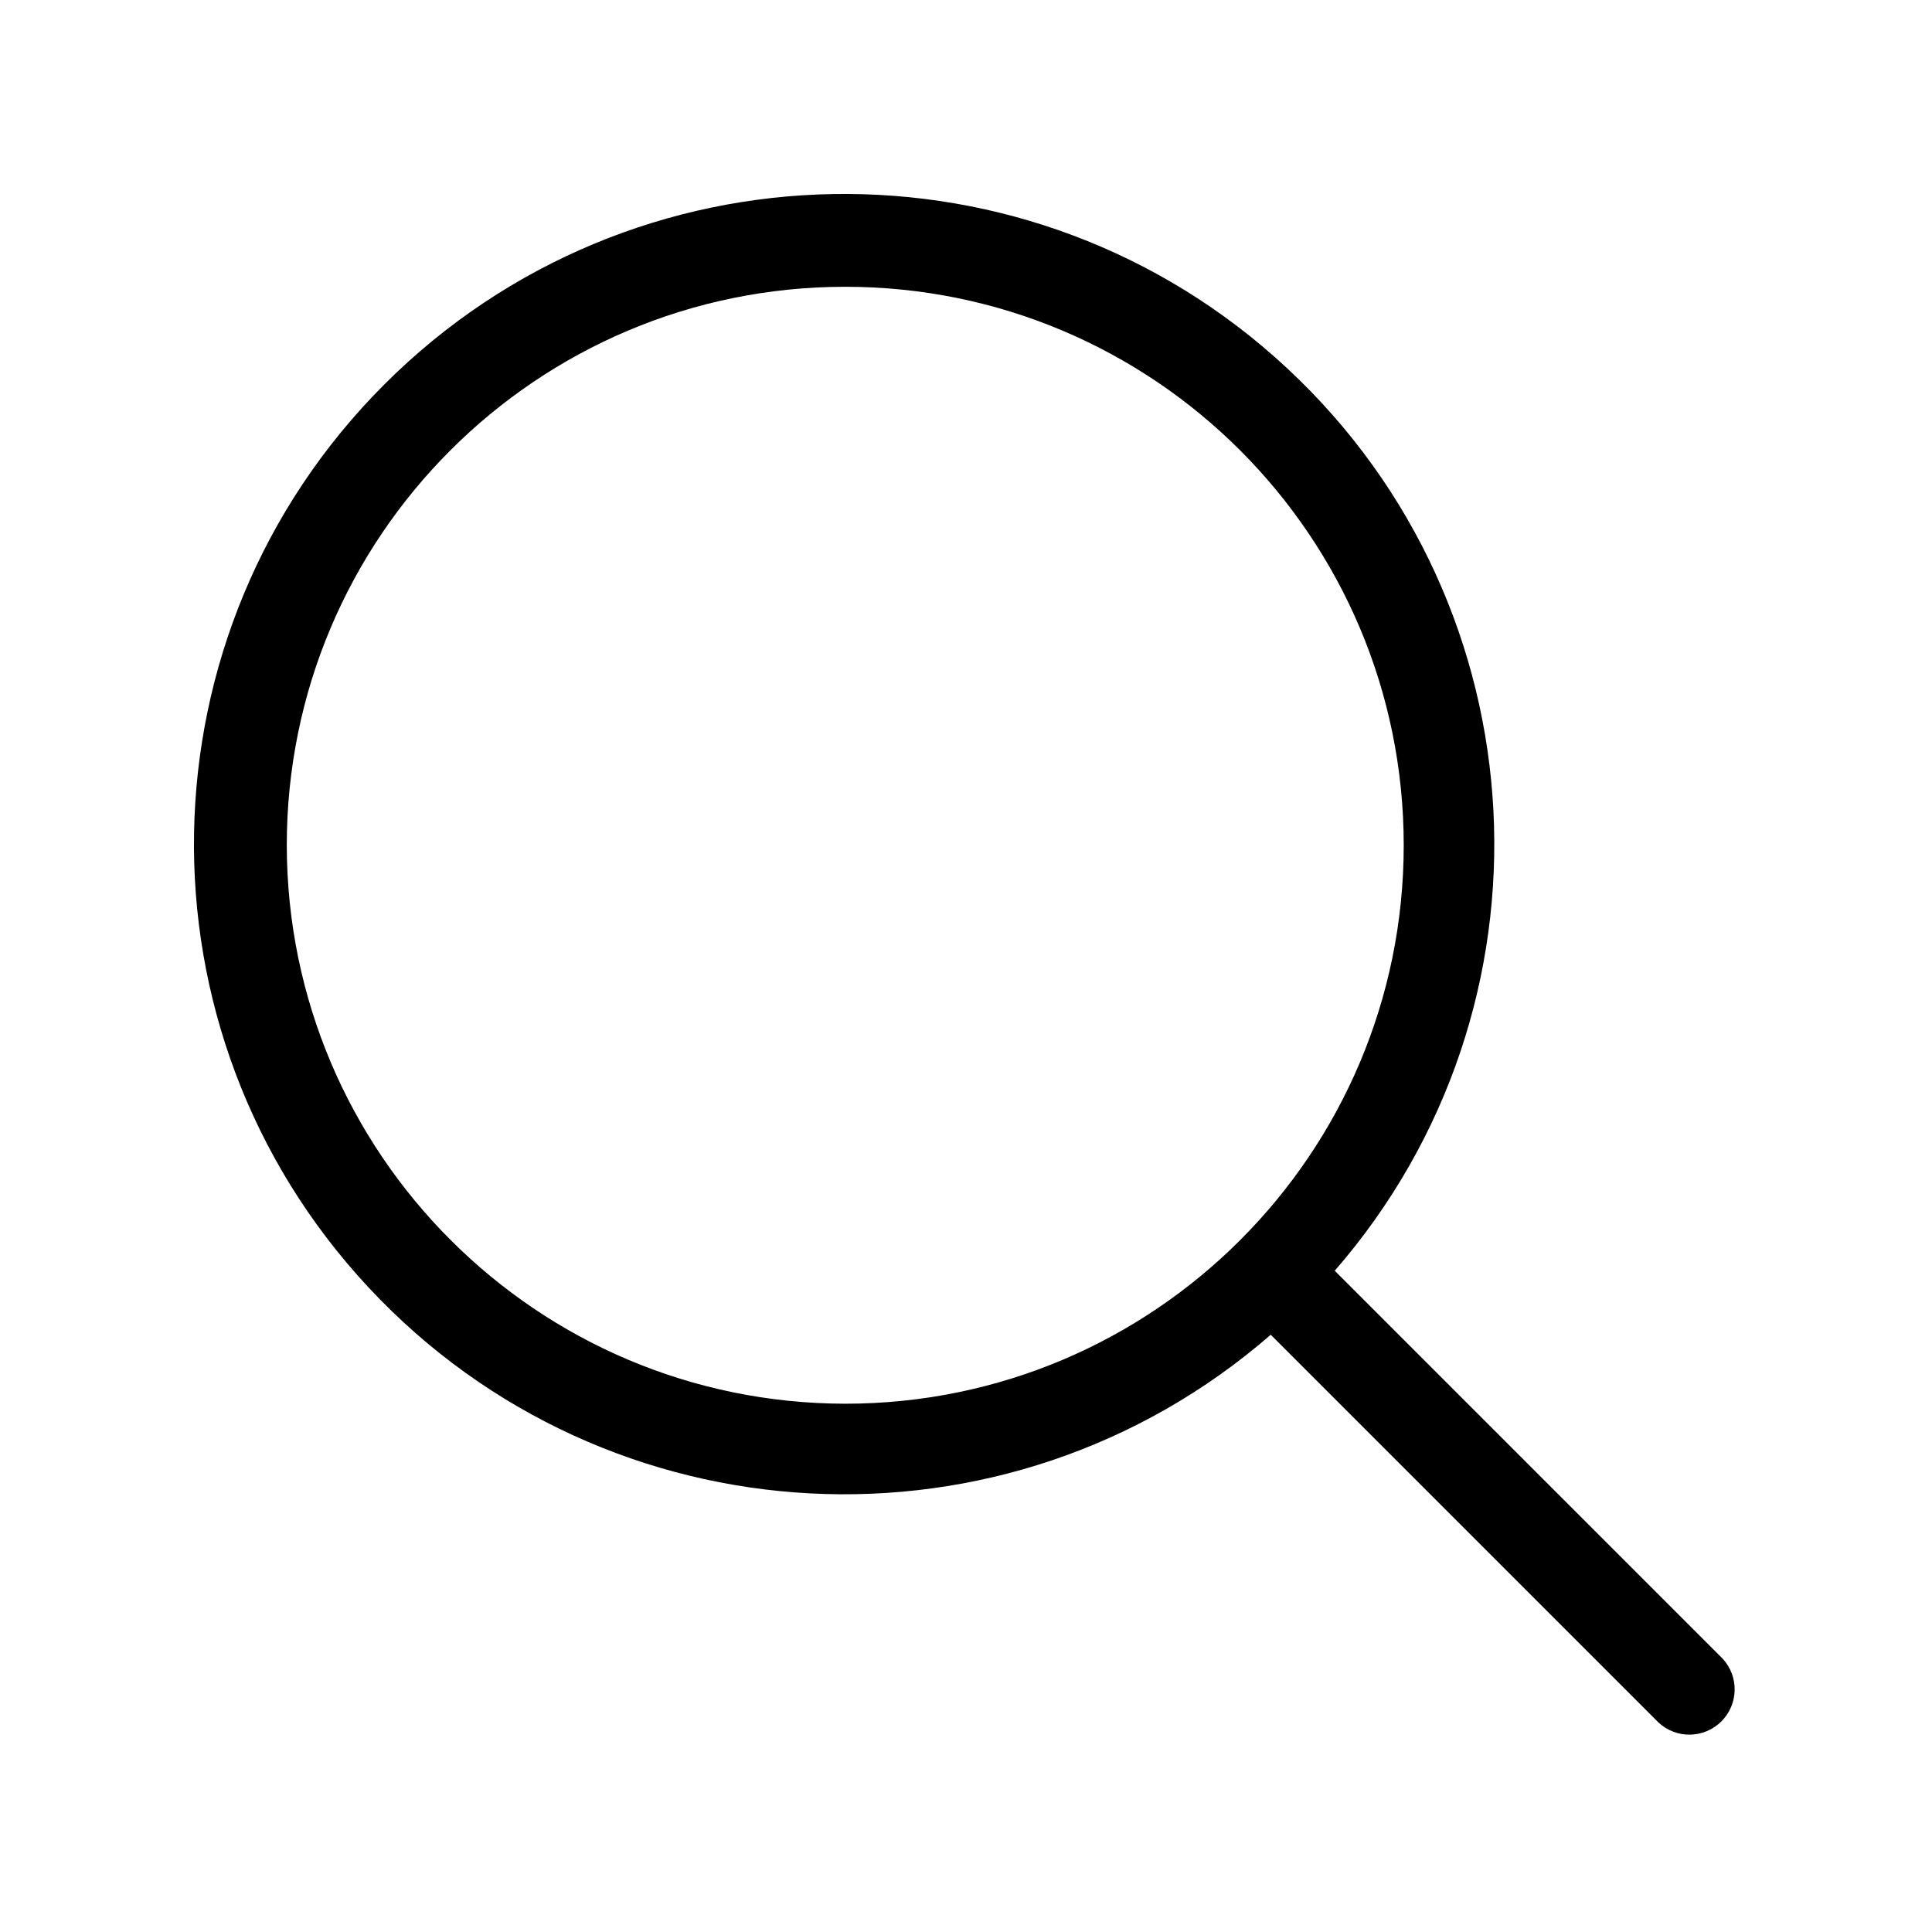
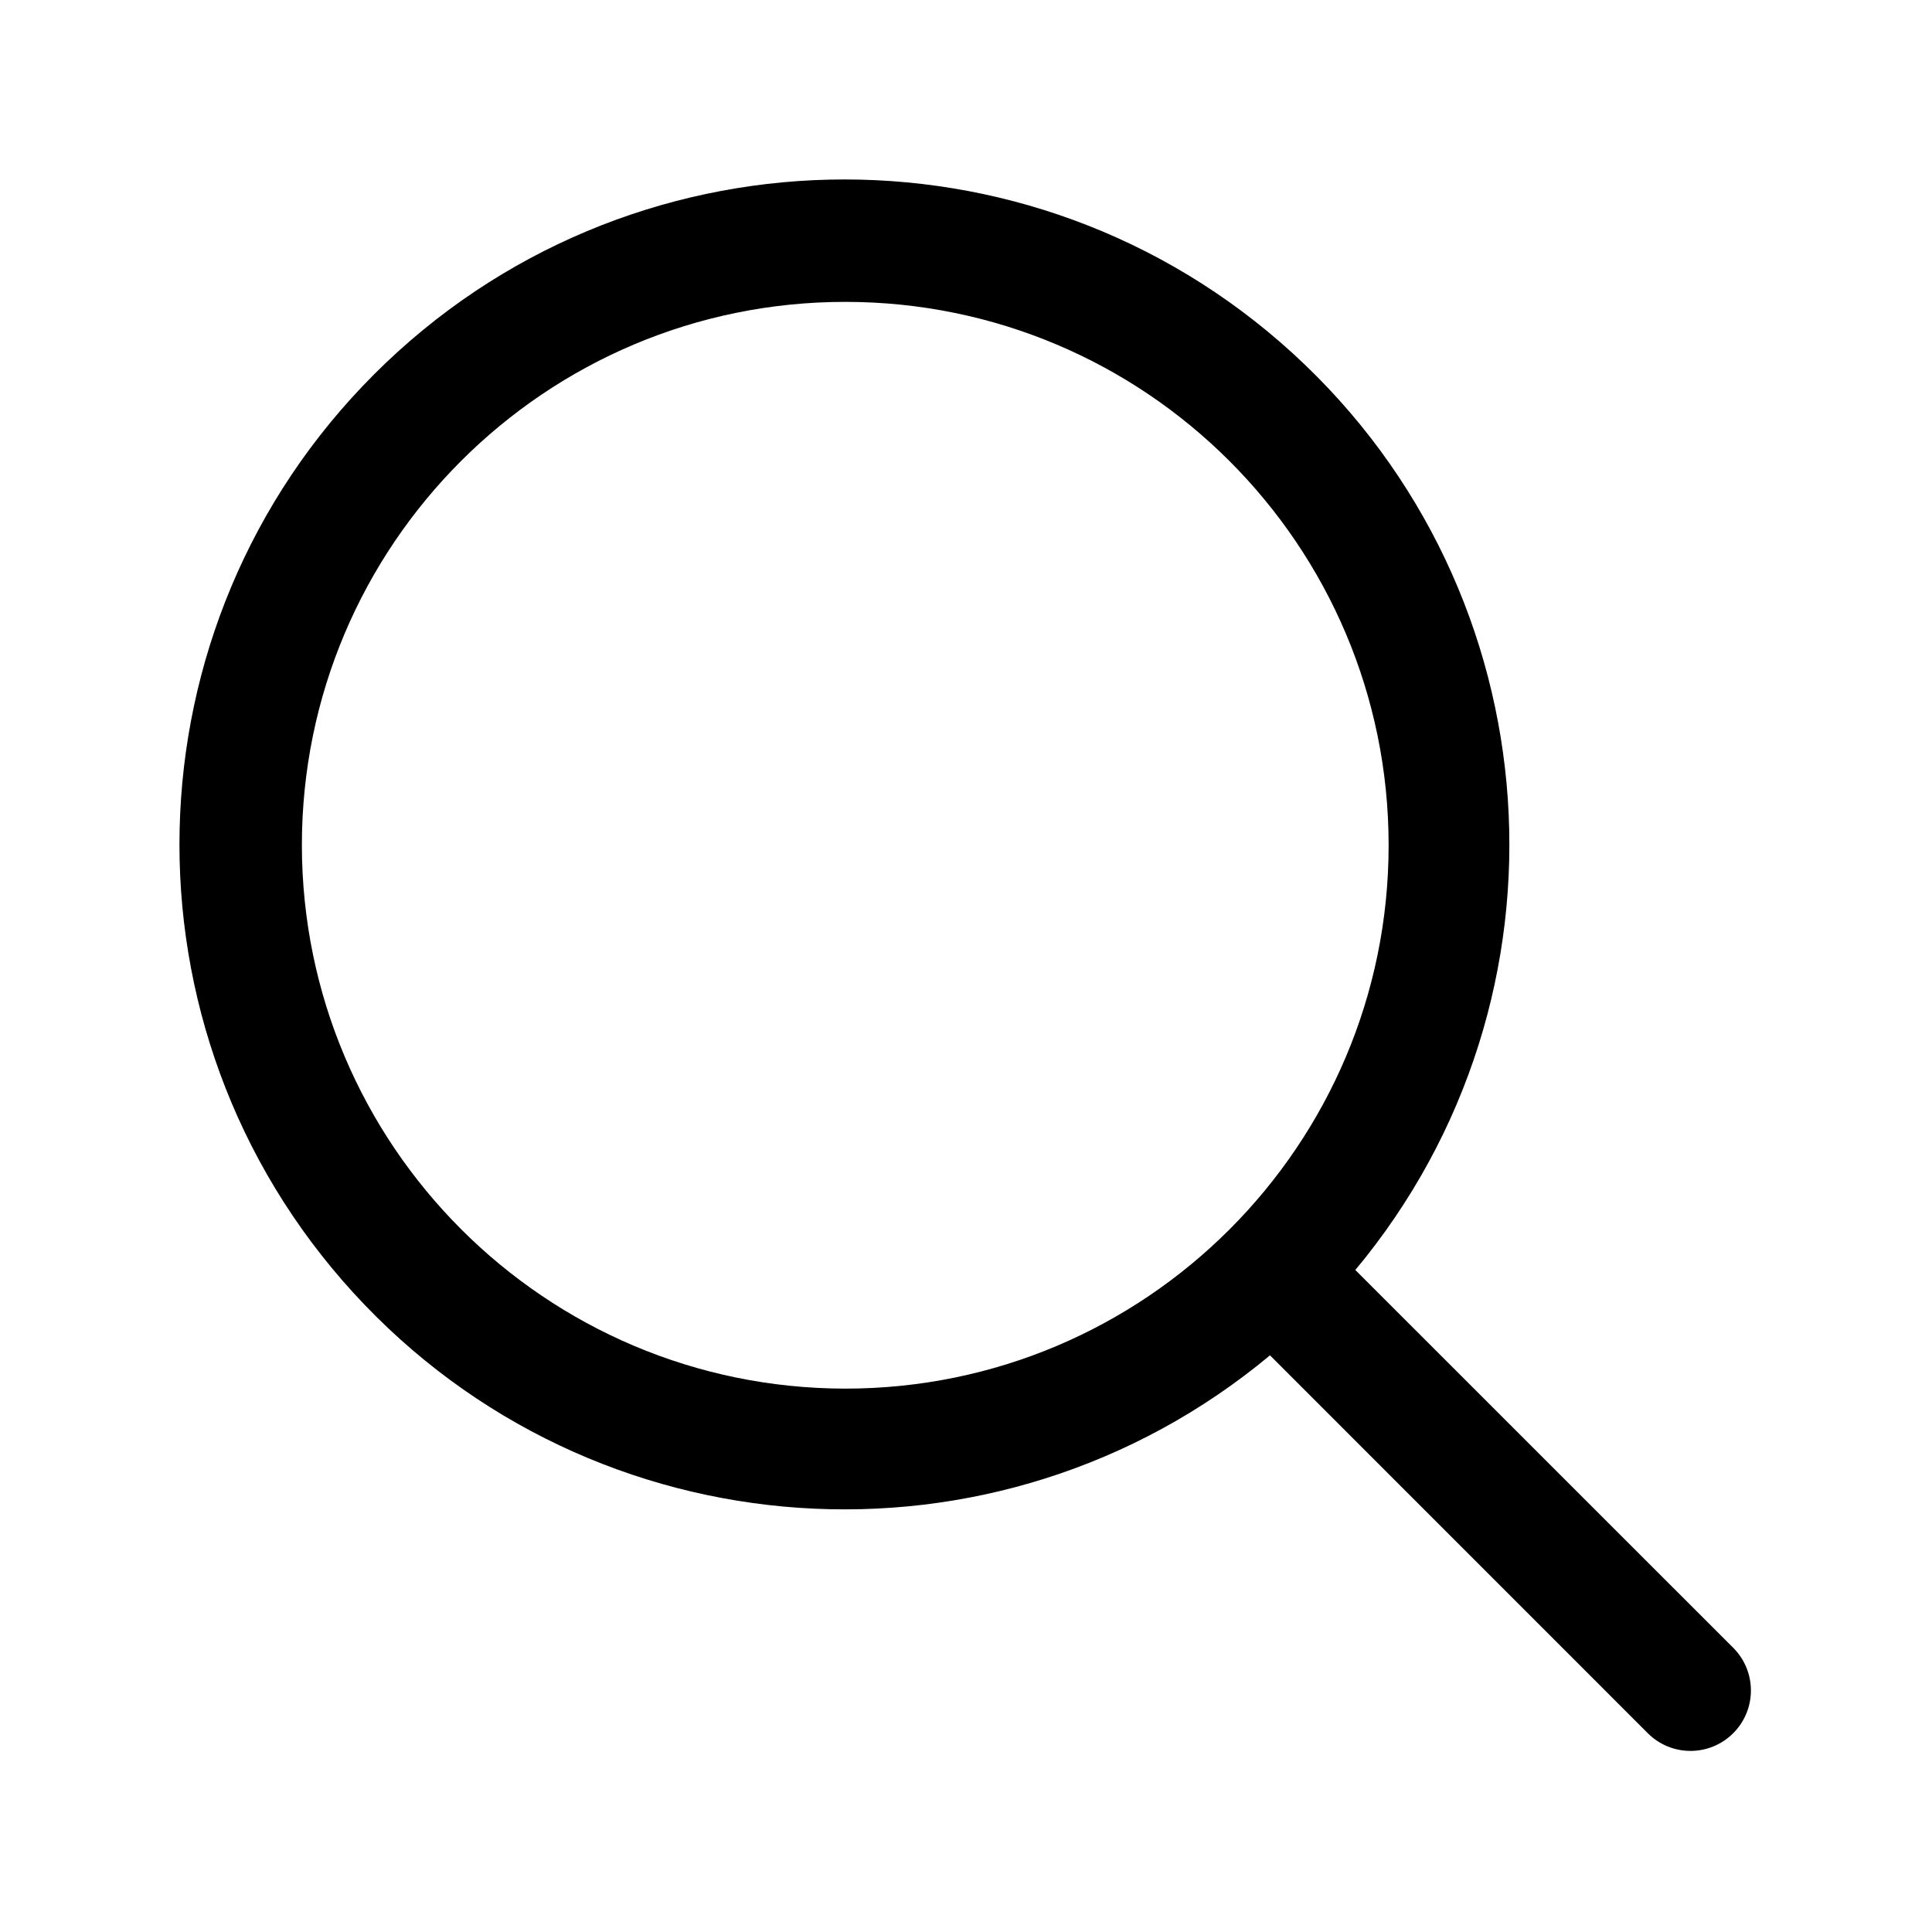
<svg xmlns="http://www.w3.org/2000/svg" viewBox="0 0 256 256" fill="currentColor">
-   <path d="M228.24,219.76l-51.38-51.38a86.15,86.15,0,1,0-8.48,8.48l51.38,51.38a6,6,0,0,0,8.48-8.48ZM38,112a74,74,0,1,1,74,74A74.09,74.09,0,0,1,38,112Z" />
+   <path d="M229.66,218.34l-50.07-50.06a88.11,88.11,0,1,0-11.31,11.31l50.06,50.07a8,8,0,0,0,11.32-11.32ZM40,112a72,72,0,1,1,72,72A72.08,72.08,0,0,1,40,112Z" />
</svg>
